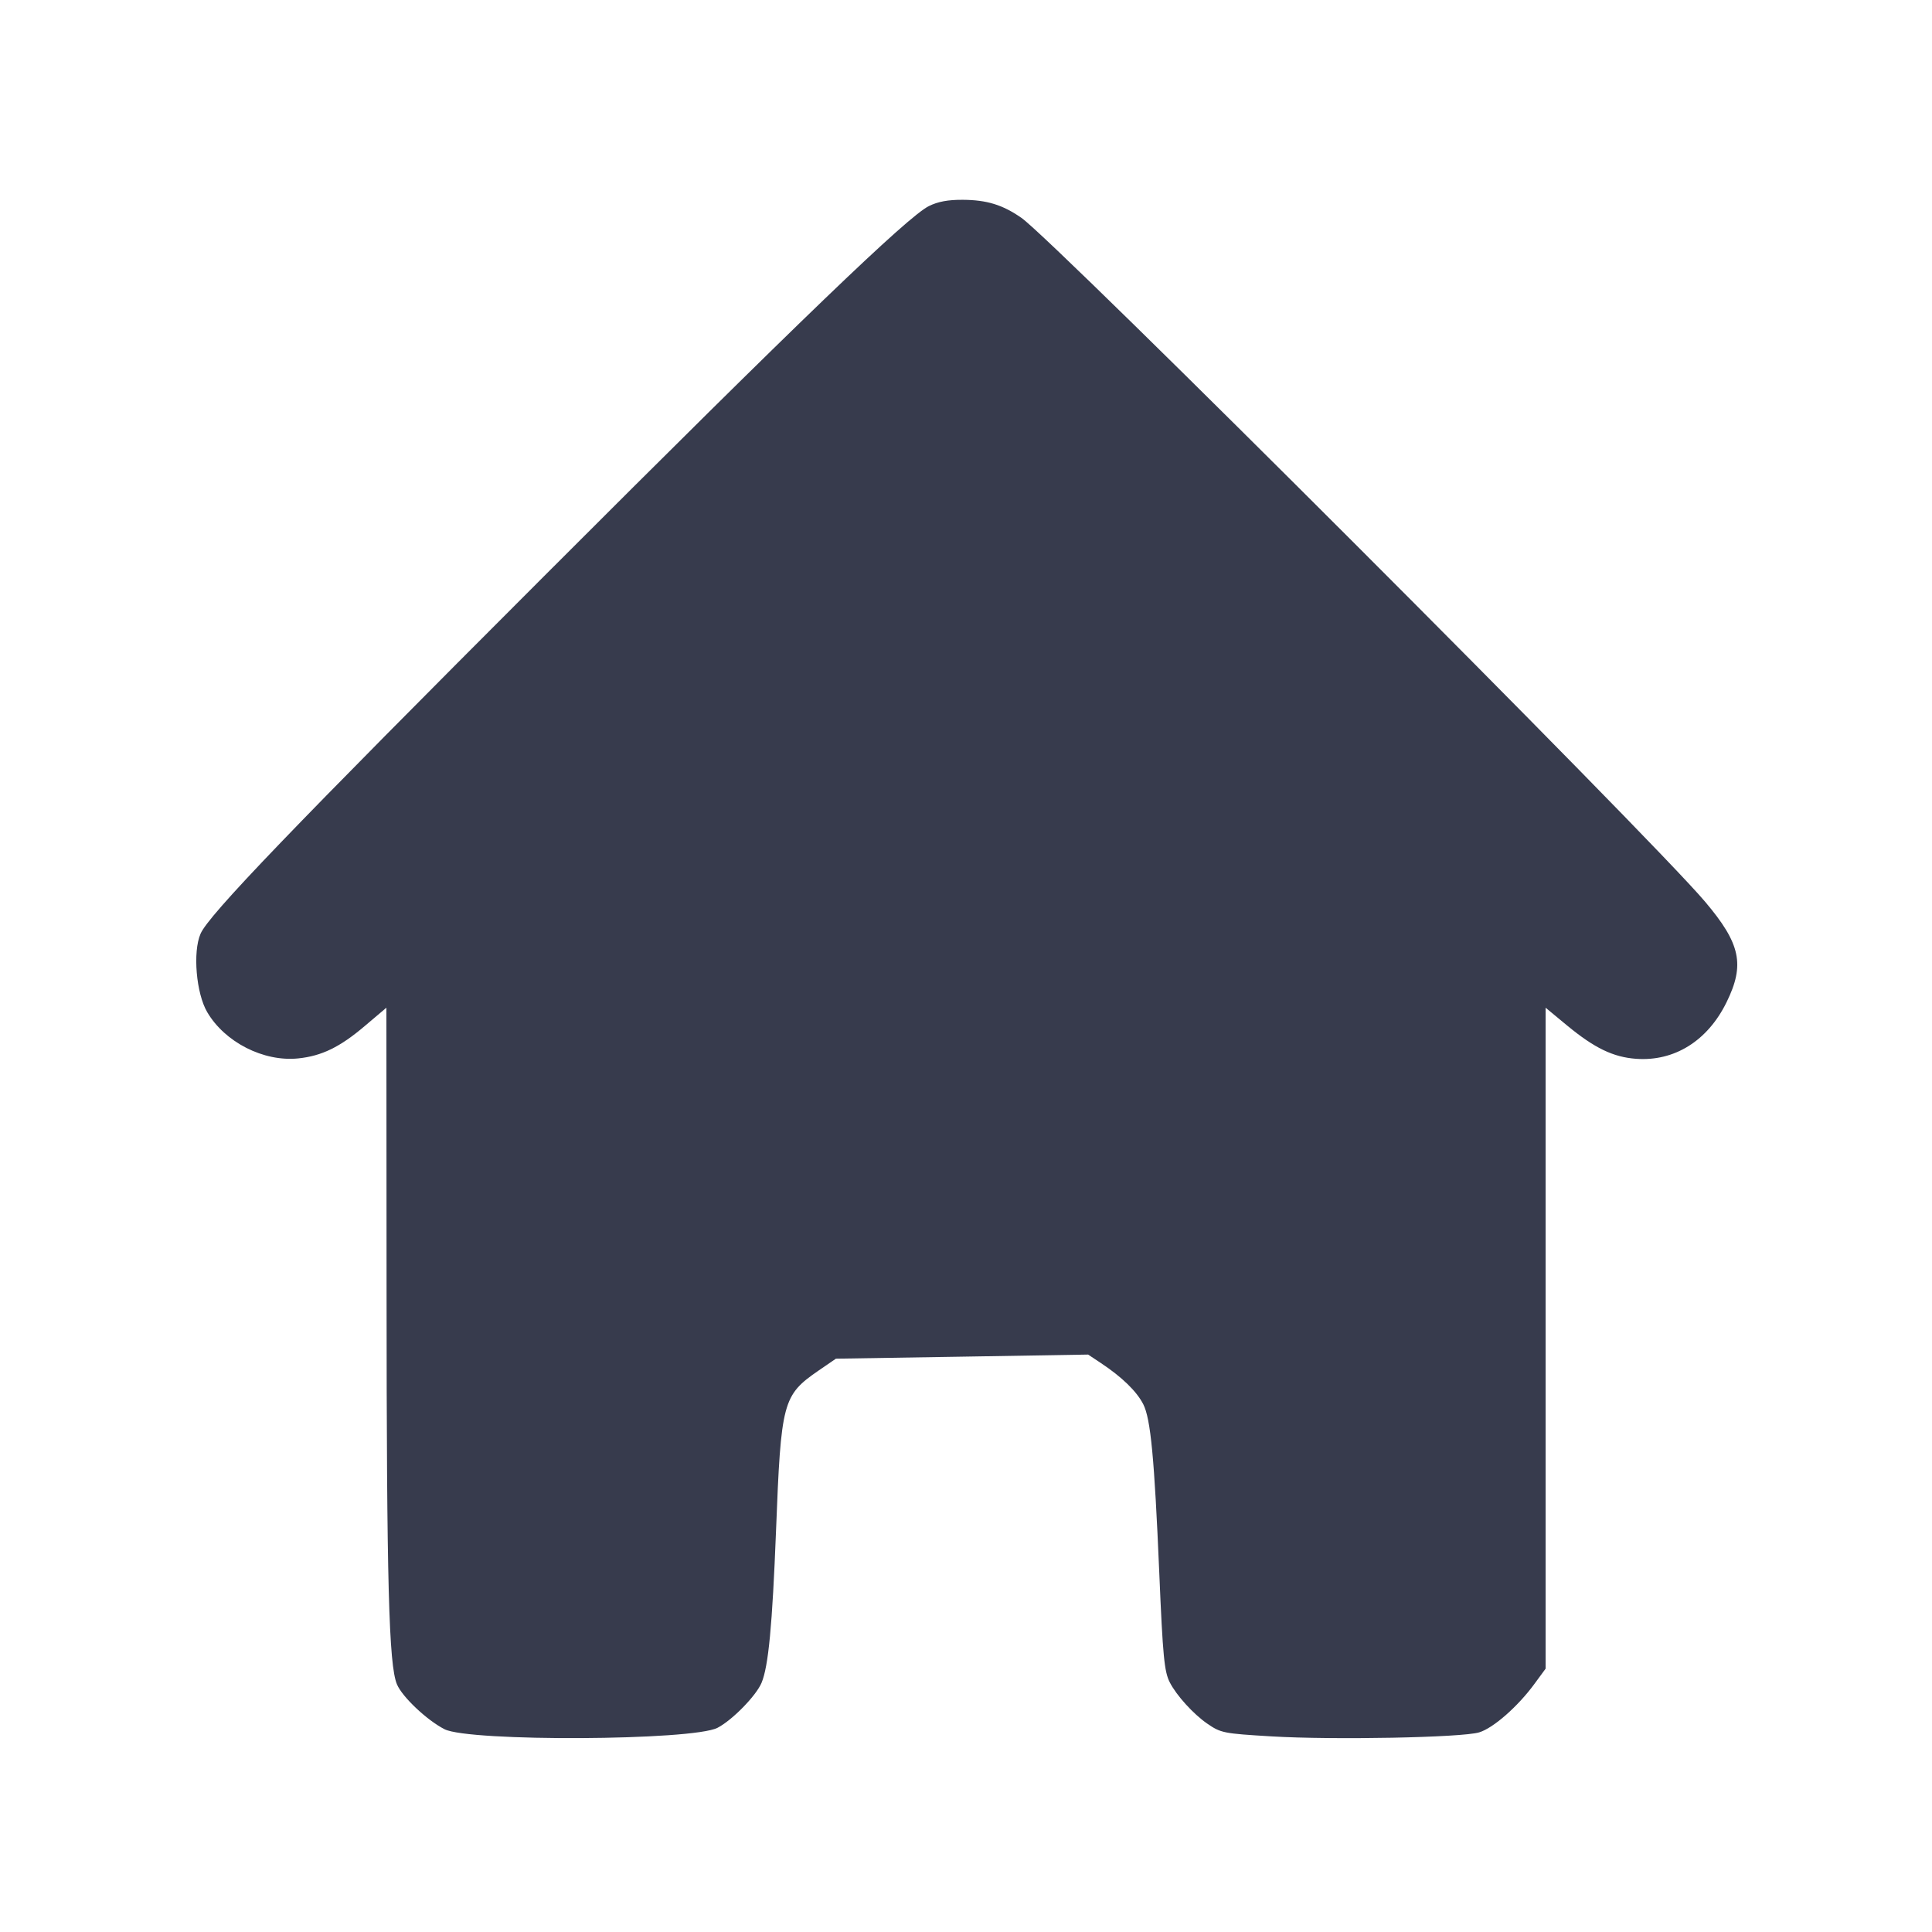
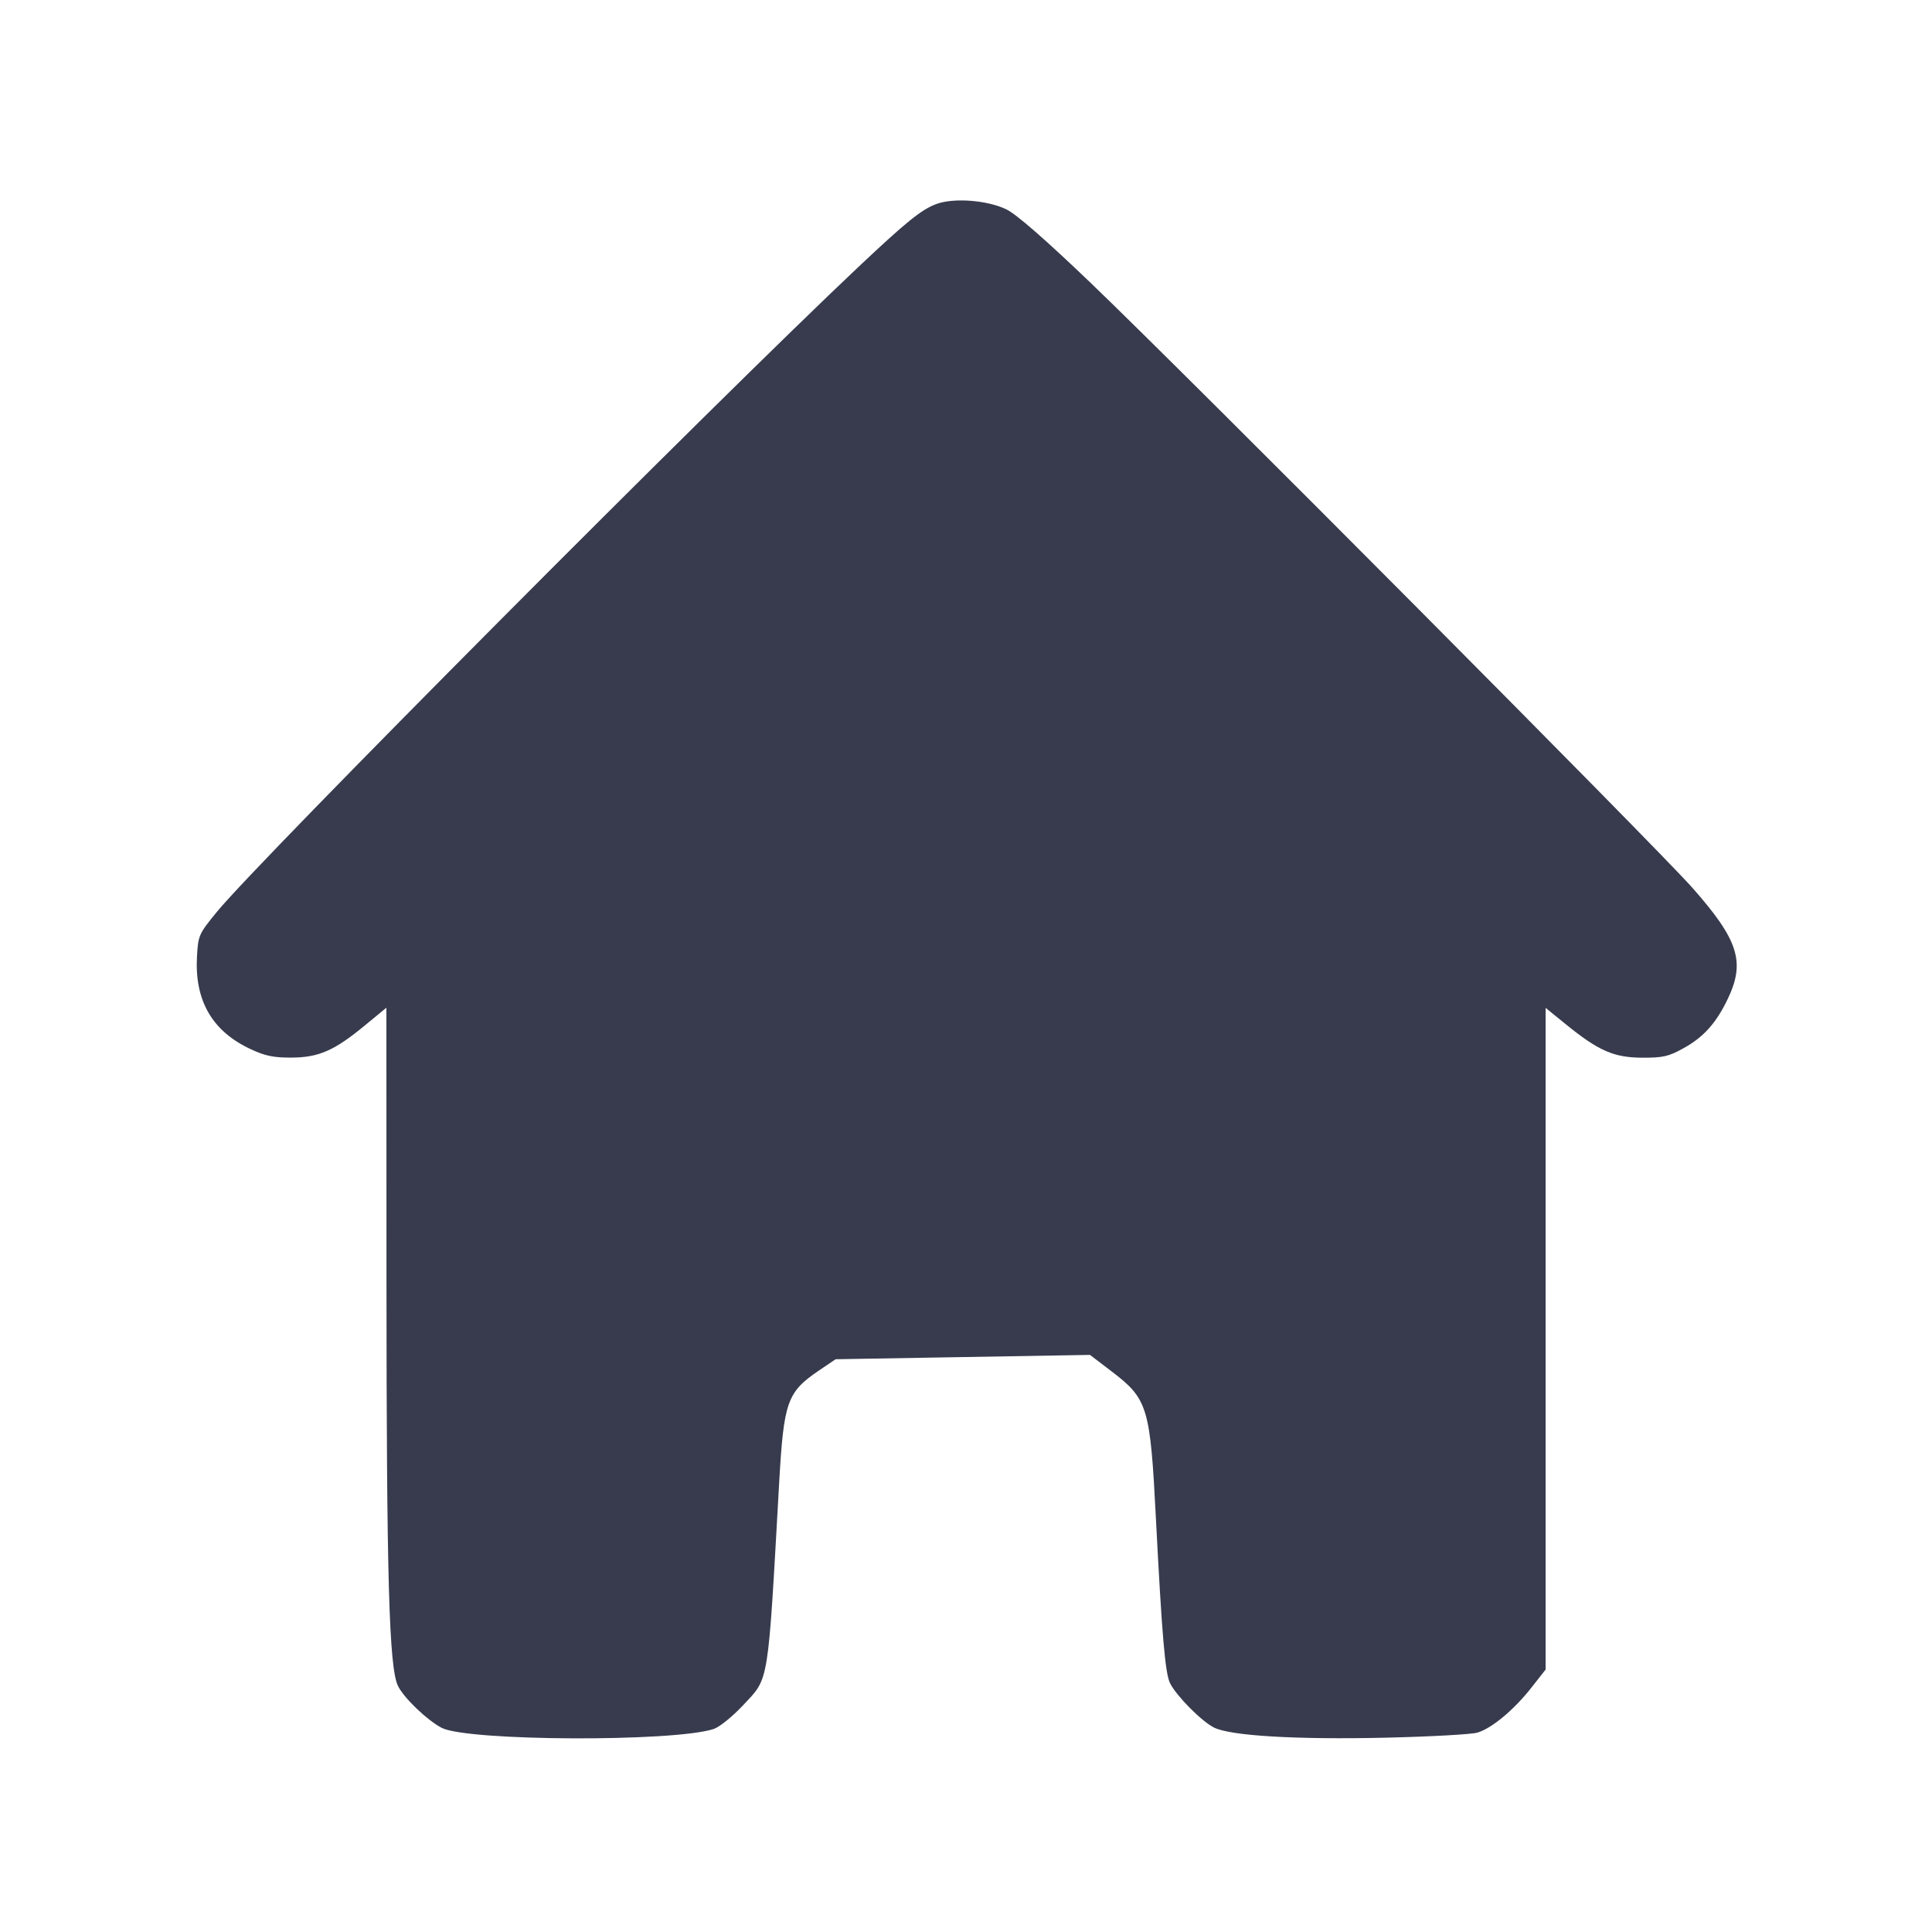
<svg xmlns="http://www.w3.org/2000/svg" width="24" height="24" viewBox="0 0 24 24" fill="none">
-   <path d="M11.539 2.560 C 11.277 2.689,9.925 3.989,6.759 7.157 C 3.617 10.300,2.589 11.370,2.491 11.600 C 2.393 11.826,2.437 12.340,2.574 12.573 C 2.793 12.947,3.275 13.192,3.704 13.148 C 3.996 13.118,4.223 13.008,4.533 12.744 L 4.800 12.518 4.802 16.029 C 4.803 19.676,4.830 20.682,4.931 20.923 C 4.996 21.079,5.303 21.369,5.522 21.481 C 5.830 21.638,8.607 21.624,8.914 21.463 C 9.097 21.368,9.393 21.065,9.460 20.905 C 9.546 20.701,9.594 20.191,9.640 19.018 C 9.702 17.412,9.723 17.333,10.168 17.026 L 10.384 16.878 11.950 16.853 L 13.517 16.827 13.675 16.932 C 13.936 17.105,14.120 17.283,14.202 17.444 C 14.294 17.625,14.340 18.107,14.401 19.540 C 14.445 20.579,14.463 20.766,14.532 20.900 C 14.615 21.062,14.825 21.293,14.996 21.411 C 15.167 21.528,15.195 21.534,15.796 21.570 C 16.566 21.616,18.163 21.585,18.375 21.520 C 18.550 21.467,18.855 21.200,19.062 20.917 L 19.200 20.729 19.200 16.624 L 19.200 12.518 19.468 12.740 C 19.809 13.021,20.040 13.132,20.325 13.153 C 20.800 13.187,21.212 12.930,21.447 12.452 C 21.678 11.983,21.623 11.723,21.180 11.200 C 20.489 10.382,13.098 2.990,12.688 2.706 C 12.455 2.544,12.259 2.484,11.960 2.482 C 11.778 2.481,11.652 2.504,11.539 2.560 " fill="#373B4D" stroke="none" fill-rule="evenodd" />
+   <path d="M11.630 2.535 C 11.447 2.603,11.260 2.754,10.672 3.308 C 8.852 5.024,3.218 10.687,2.698 11.323 C 2.469 11.602,2.462 11.619,2.447 11.881 C 2.416 12.430,2.636 12.811,3.114 13.033 C 3.292 13.117,3.400 13.139,3.620 13.138 C 3.960 13.136,4.153 13.052,4.534 12.737 L 4.800 12.518 4.801 15.929 C 4.802 19.613,4.833 20.710,4.943 20.941 C 5.013 21.089,5.305 21.369,5.487 21.464 C 5.808 21.630,8.372 21.641,8.866 21.478 C 8.937 21.455,9.101 21.322,9.231 21.183 C 9.557 20.835,9.536 20.963,9.679 18.420 C 9.736 17.413,9.778 17.294,10.169 17.028 L 10.380 16.885 11.960 16.858 L 13.540 16.831 13.805 17.033 C 14.260 17.380,14.288 17.474,14.359 18.860 C 14.435 20.333,14.474 20.793,14.537 20.914 C 14.619 21.072,14.923 21.379,15.078 21.459 C 15.280 21.563,16.100 21.612,17.220 21.586 C 17.770 21.573,18.280 21.545,18.354 21.523 C 18.531 21.470,18.808 21.240,19.024 20.964 L 19.200 20.740 19.200 16.630 L 19.200 12.520 19.450 12.723 C 19.857 13.054,20.049 13.138,20.400 13.139 C 20.659 13.140,20.729 13.124,20.914 13.021 C 21.164 12.883,21.322 12.706,21.466 12.402 C 21.682 11.948,21.594 11.674,21.023 11.028 C 20.584 10.531,14.759 4.675,13.556 3.521 C 12.987 2.976,12.627 2.662,12.502 2.601 C 12.265 2.486,11.845 2.454,11.630 2.535 " fill="#373B4D" stroke="none" fill-rule="evenodd" />
</svg>
